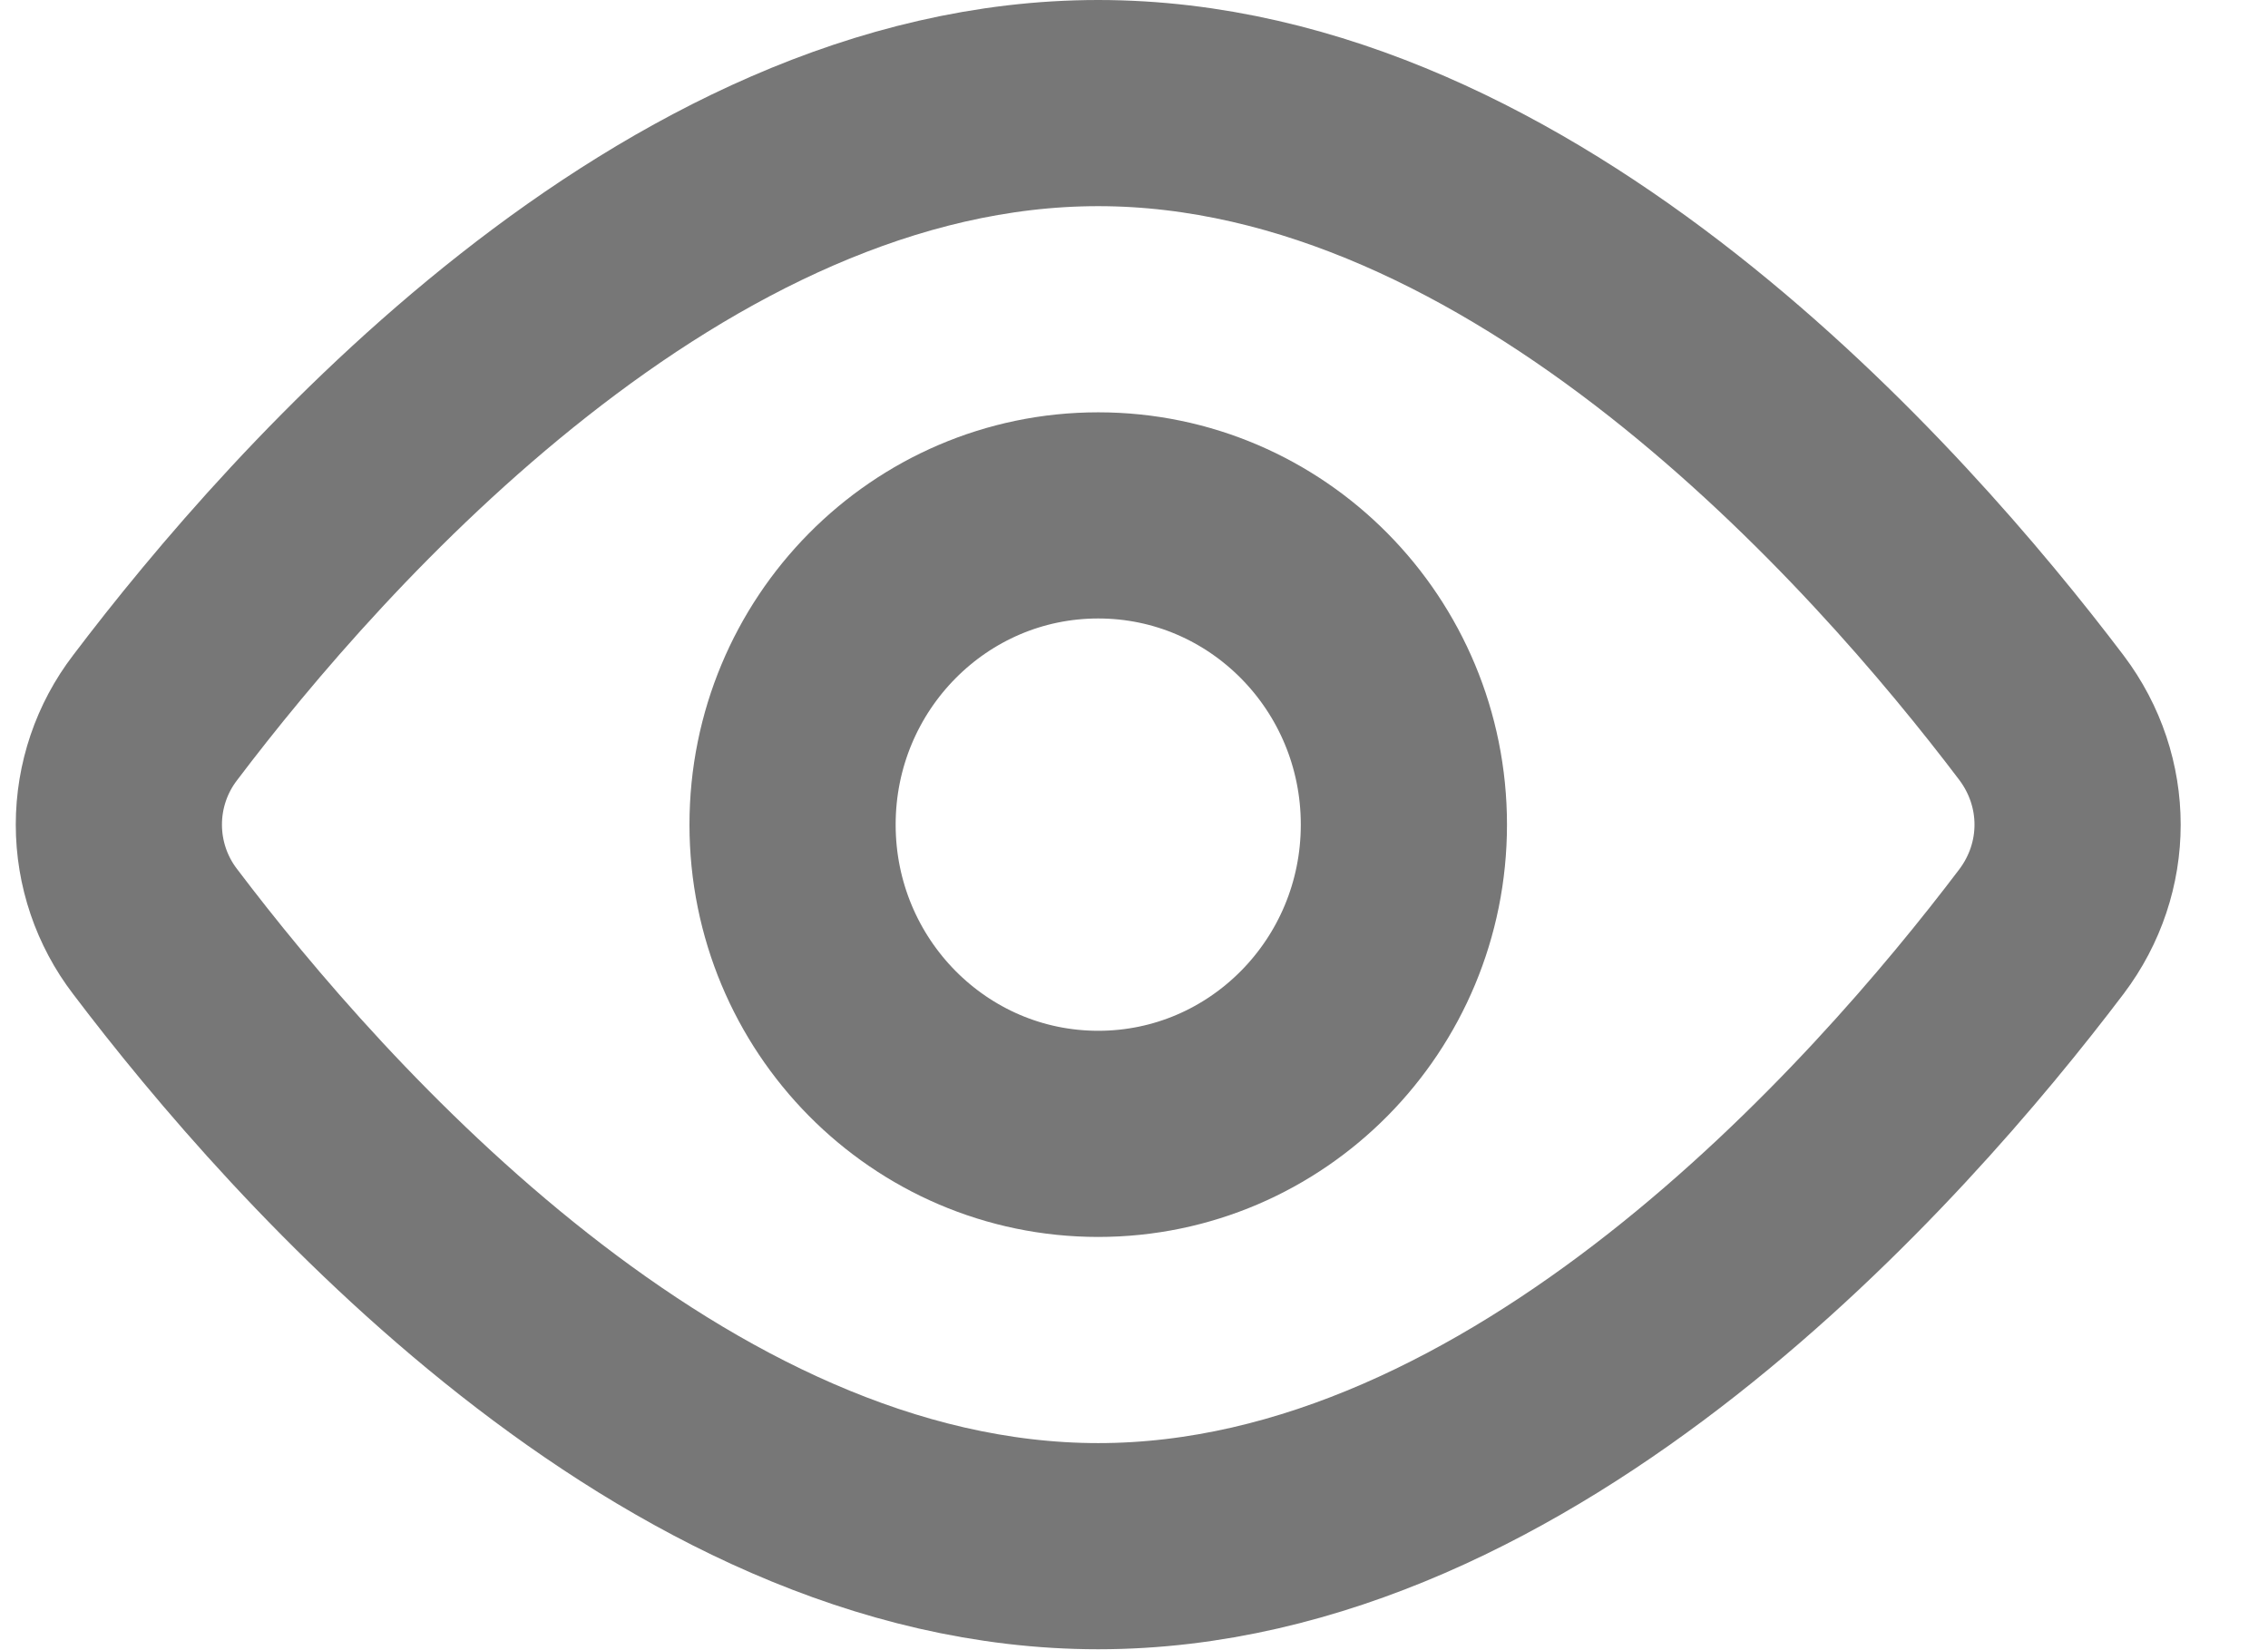
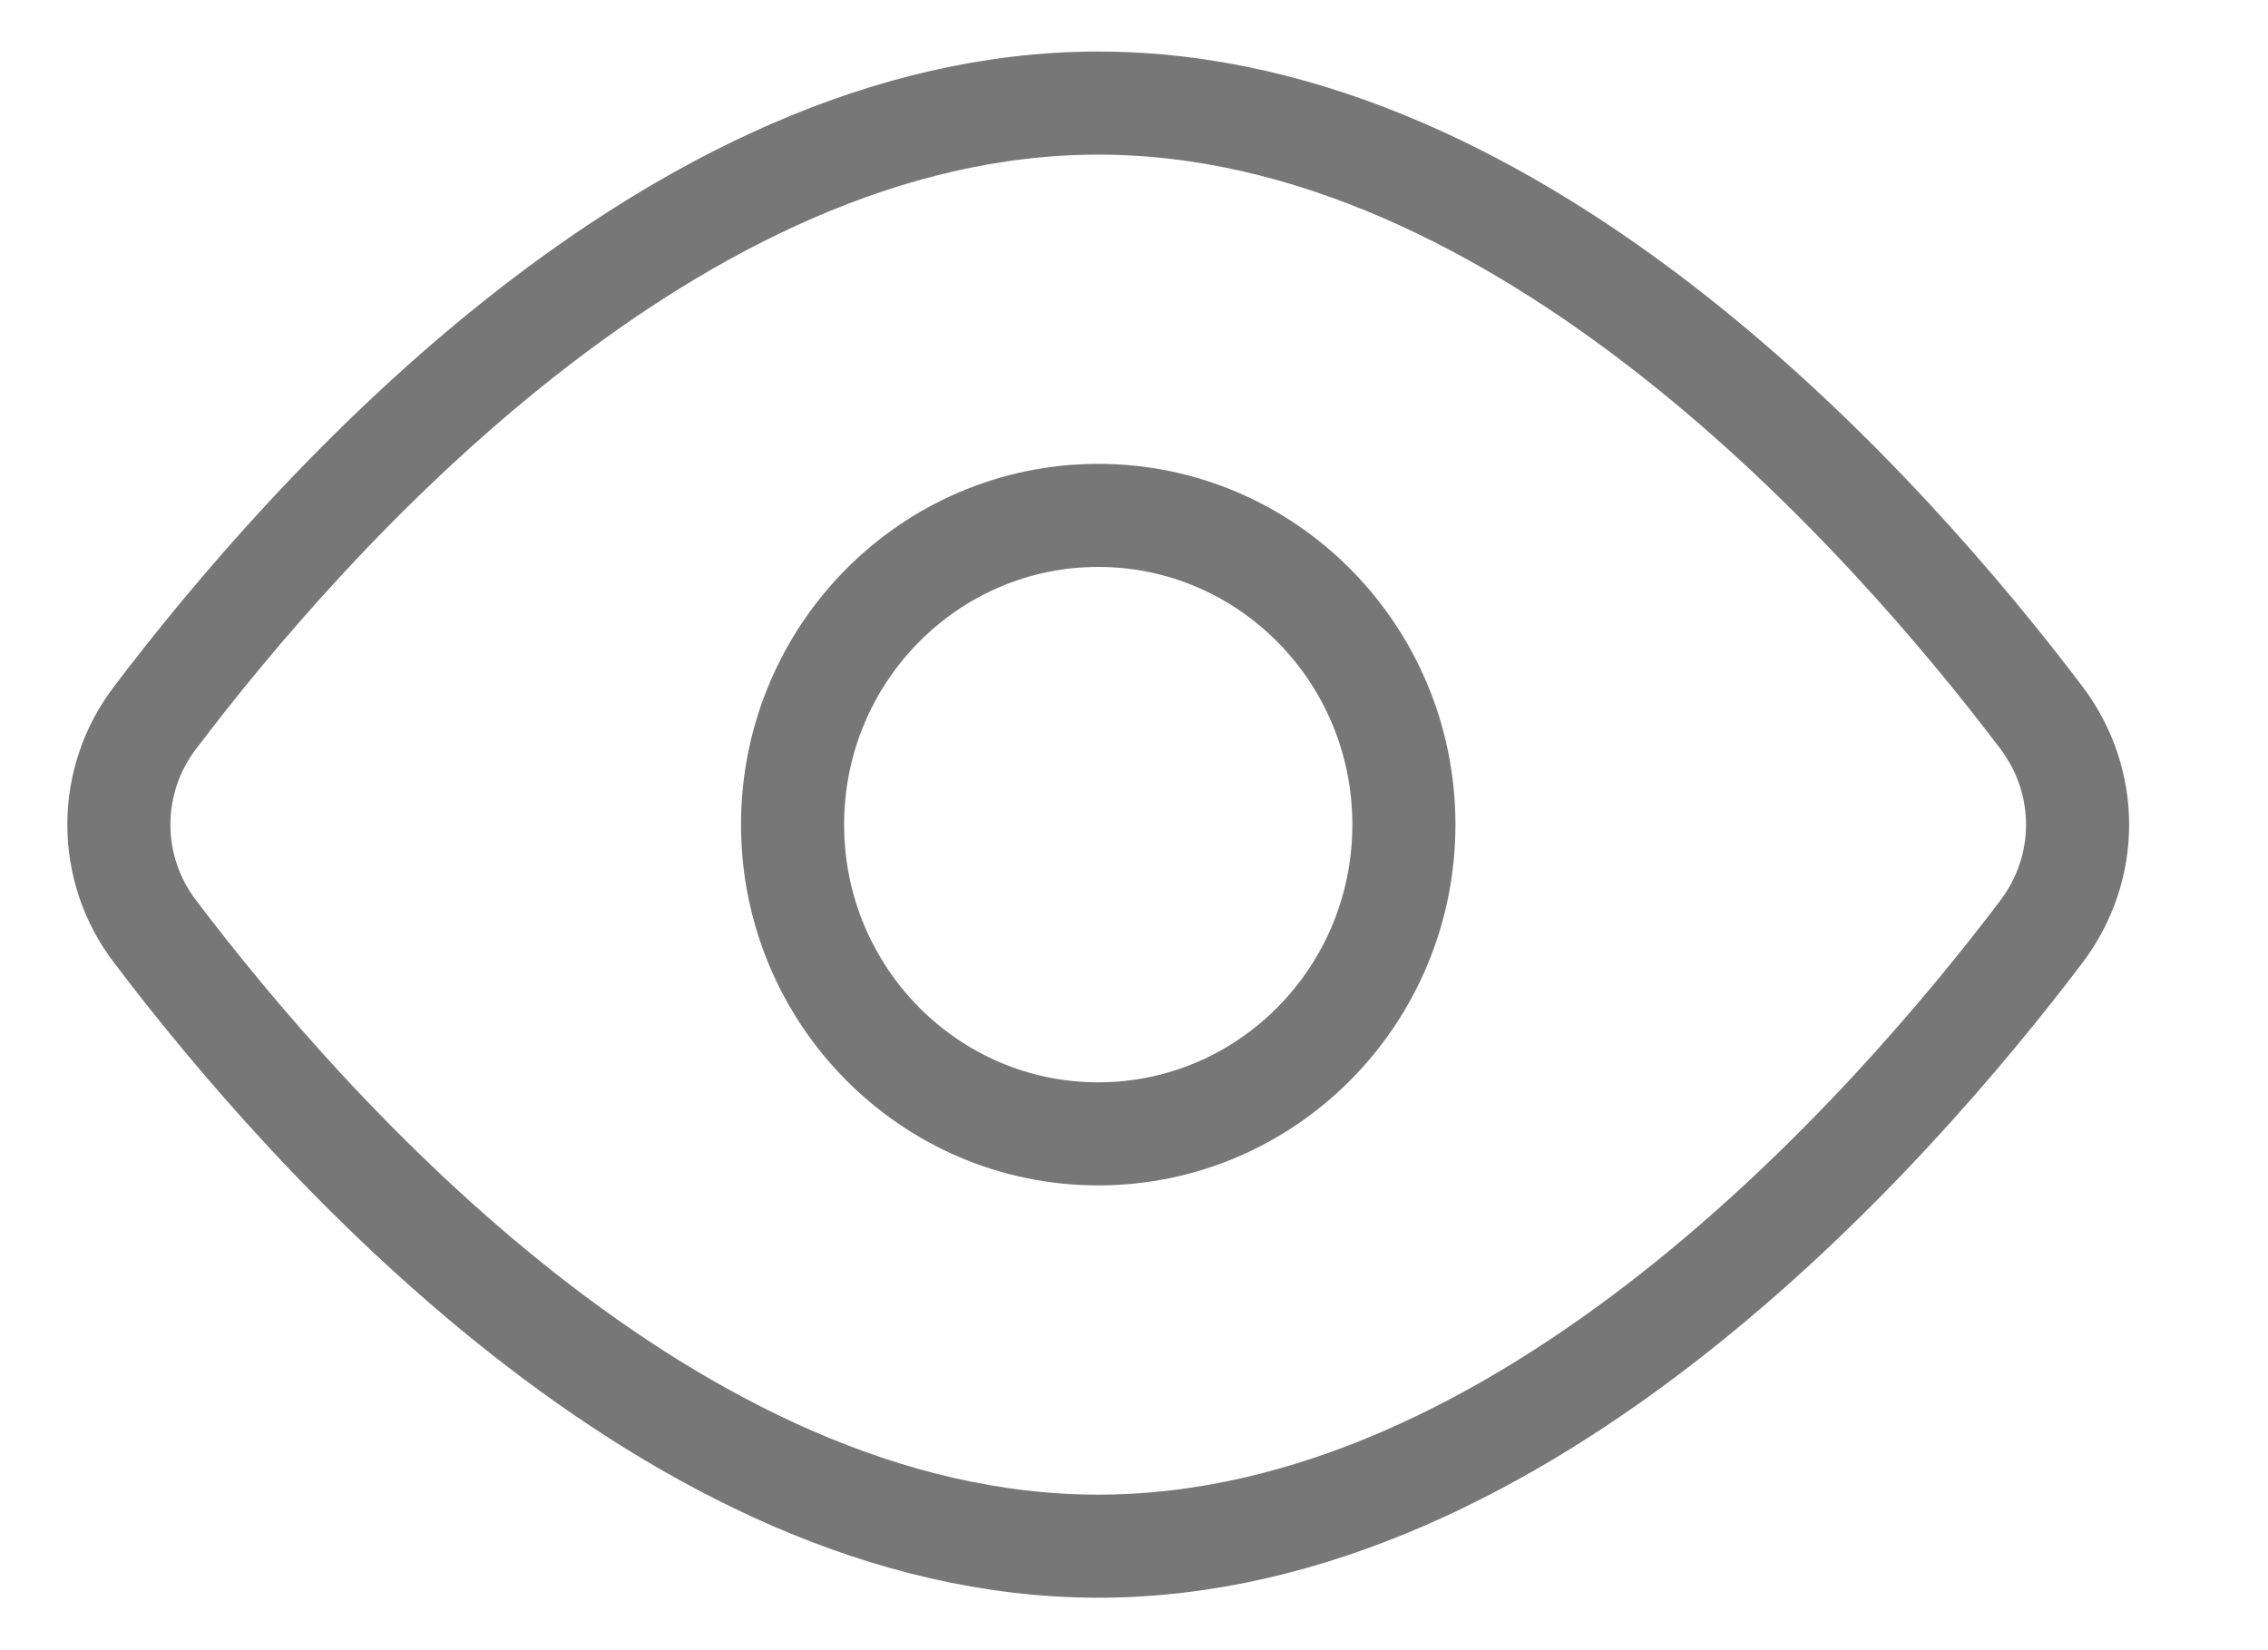
<svg xmlns="http://www.w3.org/2000/svg" width="22" height="16" viewBox="0 0 22 16" fill="none">
-   <path d="M19.802 6.962C20.27 7.582 20.27 8.419 19.802 9.038C18.326 10.987 14.787 15 10.653 15C6.52 15 2.98 10.987 1.505 9.038C1.277 8.741 1.153 8.376 1.153 8C1.153 7.624 1.277 7.259 1.505 6.962C2.98 5.013 6.52 1 10.653 1C14.787 1 18.326 5.013 19.802 6.962V6.962Z" stroke="#777777" stroke-width="2" stroke-linecap="round" stroke-linejoin="round" />
-   <path d="M10.653 11C12.291 11 13.618 9.657 13.618 8C13.618 6.343 12.291 5 10.653 5C9.016 5 7.688 6.343 7.688 8C7.688 9.657 9.016 11 10.653 11Z" stroke="#777777" stroke-width="2" stroke-linecap="round" stroke-linejoin="round" />
+   <path d="M19.802 6.962C20.27 7.582 20.27 8.419 19.802 9.038C18.326 10.987 14.787 15 10.653 15C6.52 15 2.98 10.987 1.505 9.038C1.277 8.741 1.153 8.376 1.153 8C1.153 7.624 1.277 7.259 1.505 6.962C2.98 5.013 6.52 1 10.653 1C14.787 1 18.326 5.013 19.802 6.962V6.962Z" stroke="#777777" strokeWidth="2" stroke-linecap="round" stroke-linejoin="round" />
+   <path d="M10.653 11C12.291 11 13.618 9.657 13.618 8C13.618 6.343 12.291 5 10.653 5C9.016 5 7.688 6.343 7.688 8C7.688 9.657 9.016 11 10.653 11Z" stroke="#777777" strokeWidth="2" stroke-linecap="round" stroke-linejoin="round" />
</svg>
